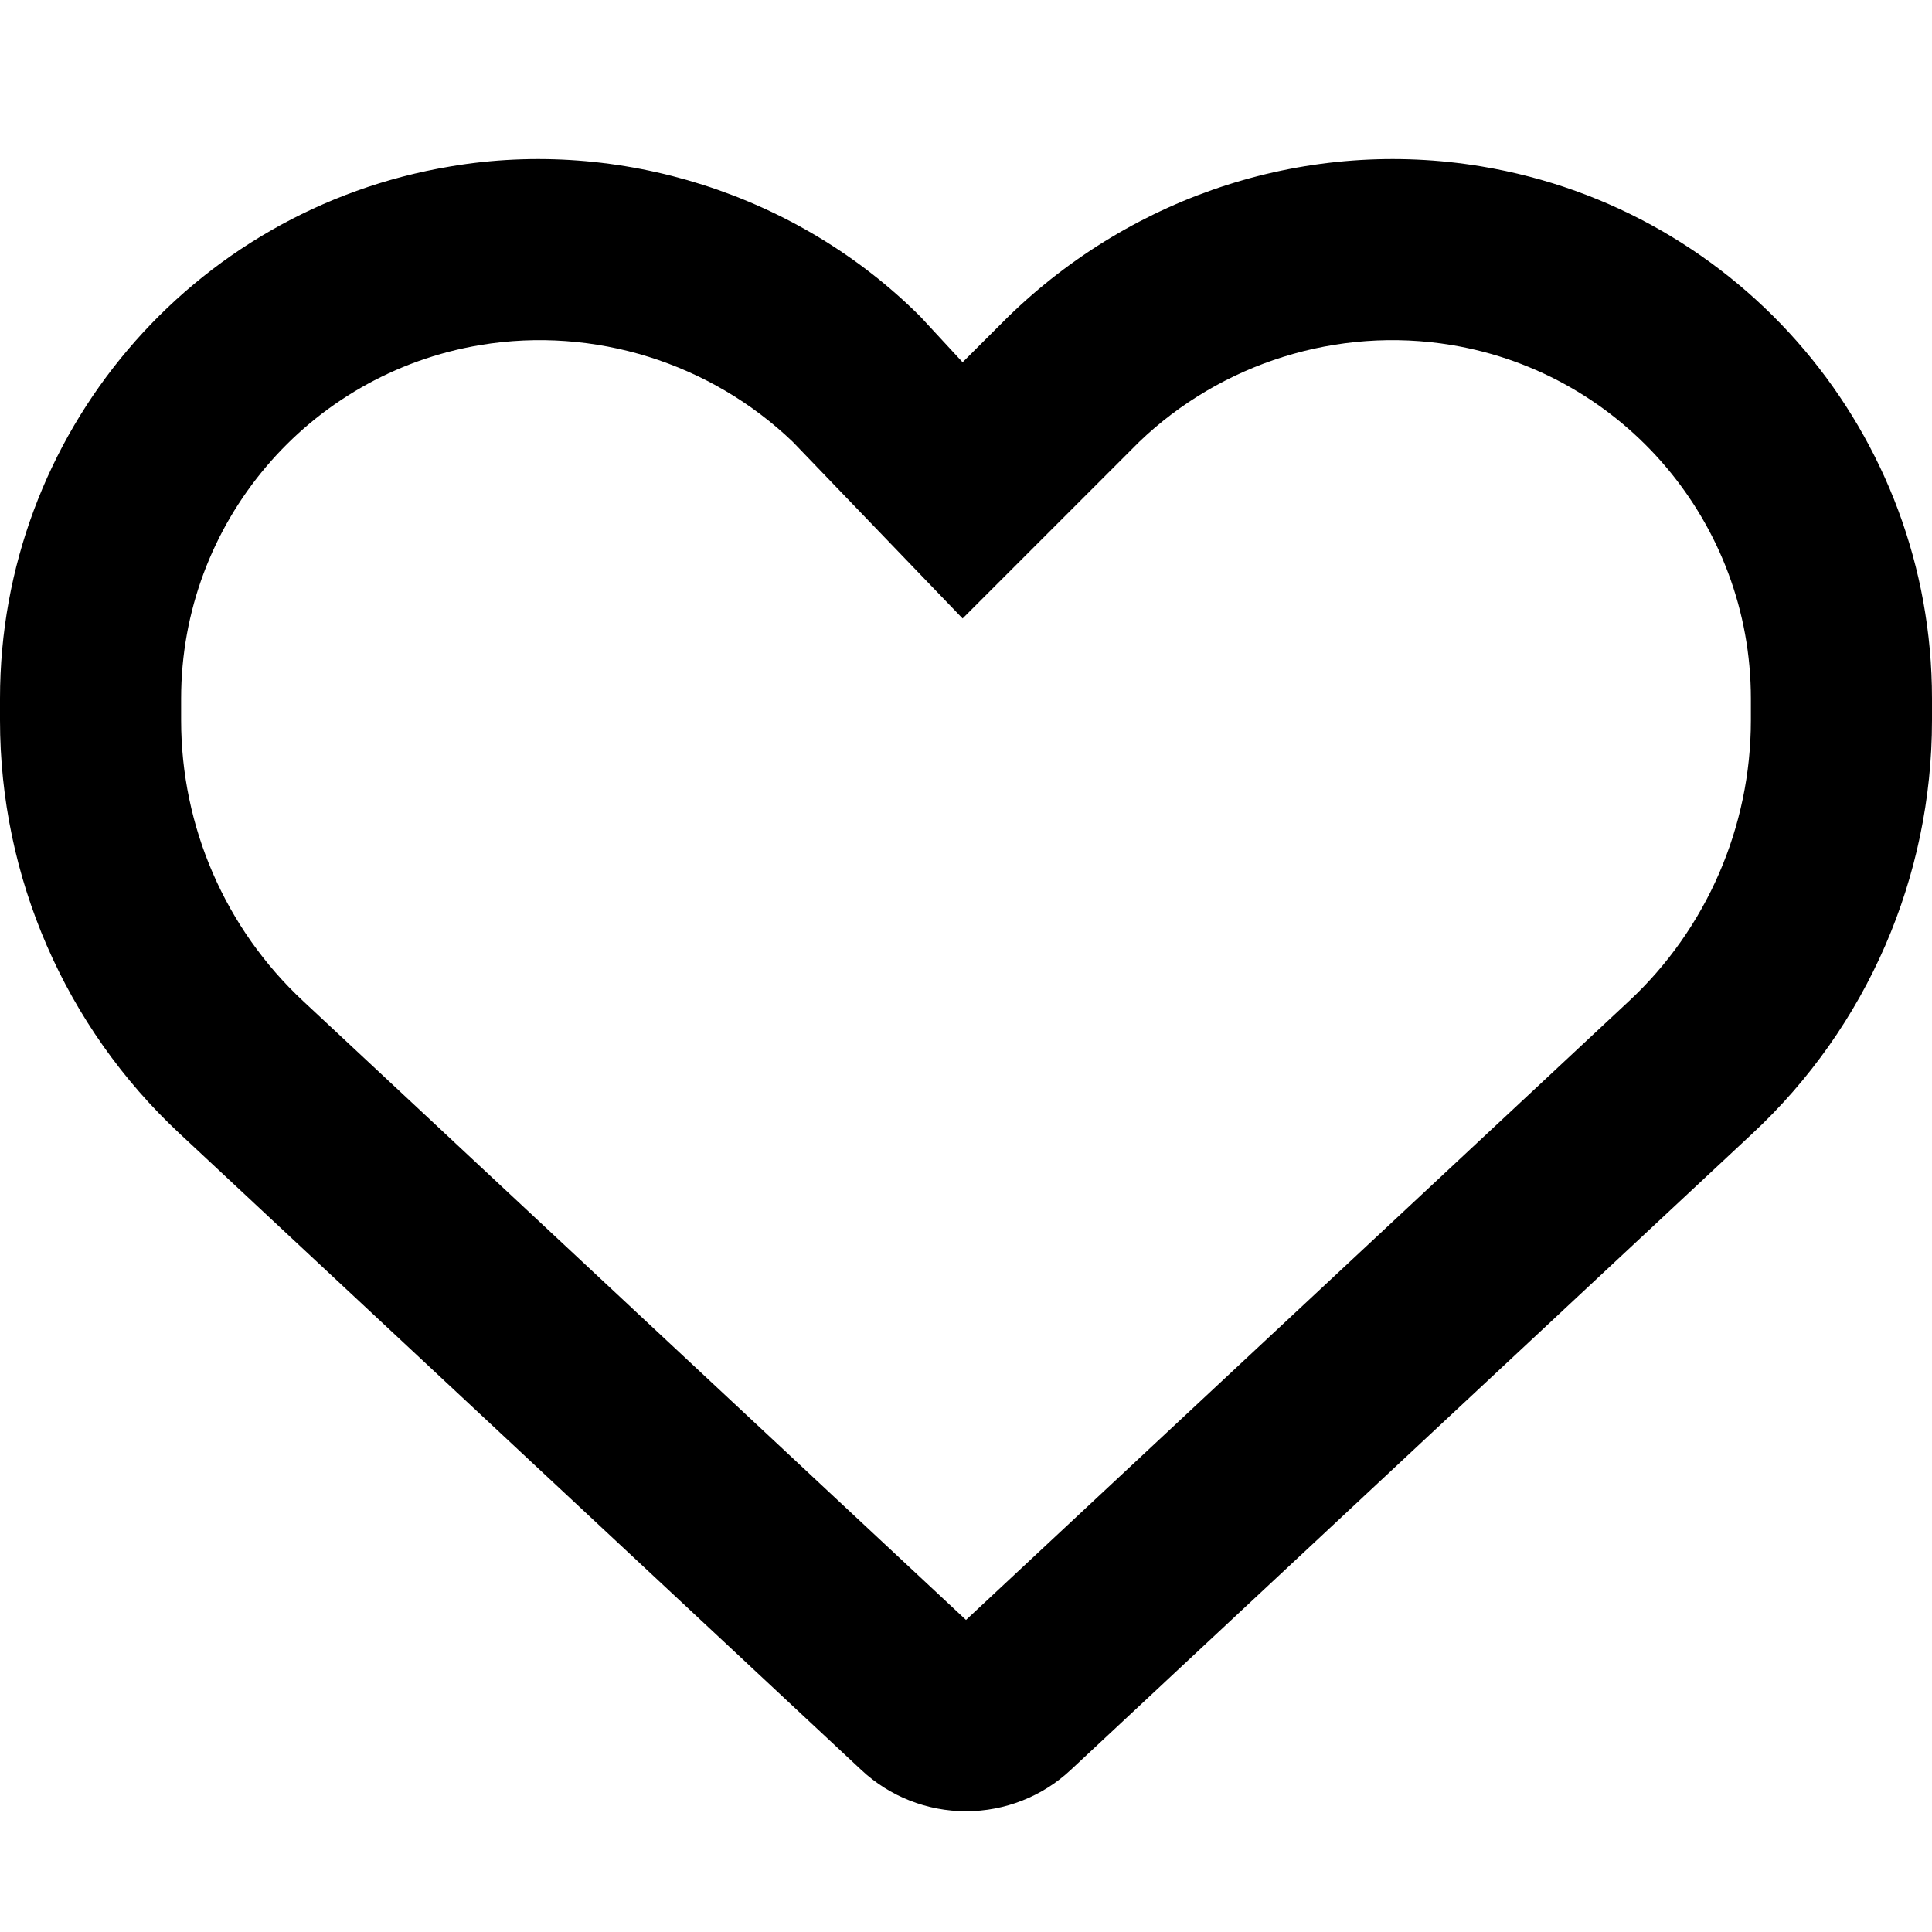
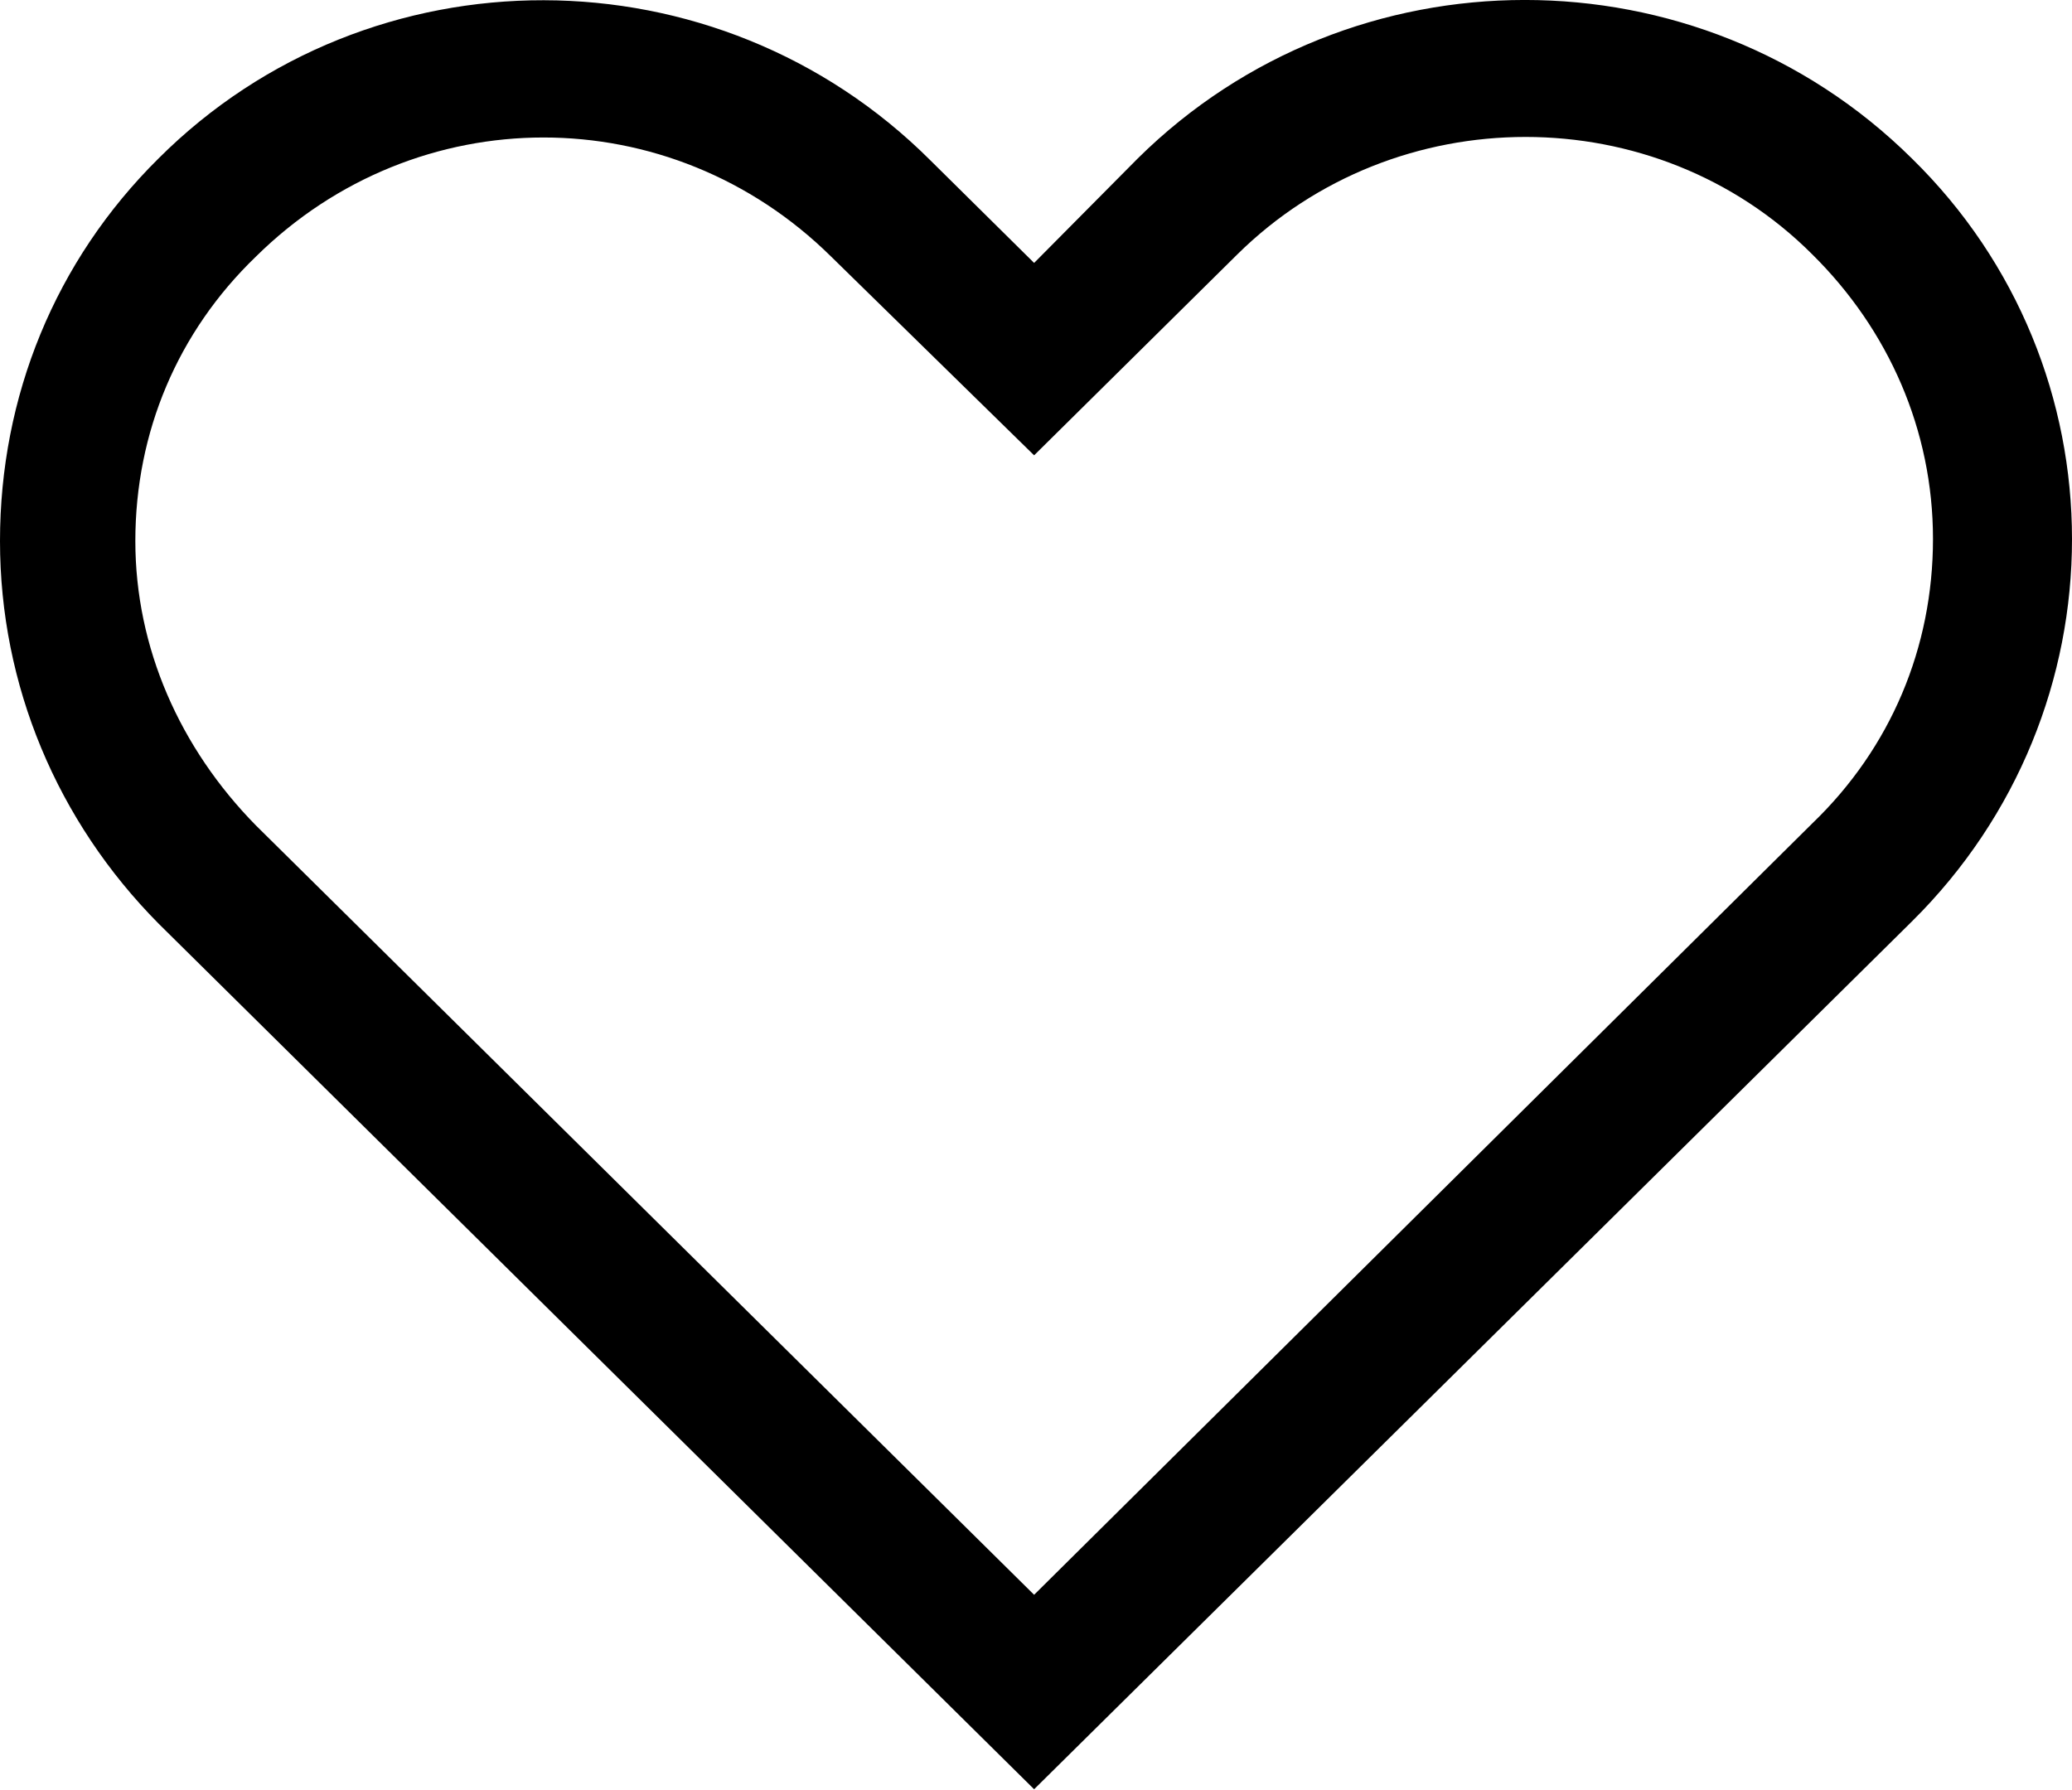
- <svg xmlns="http://www.w3.org/2000/svg" viewBox="0 0 512 512">
-   <path d="M244 84L255.1 96L267.1 84.02C300.6 51.37 347 36.51 392.6 44.1C461.5 55.58 512 115.2 512 185.1V190.9C512 232.4 494.8 272.1 464.4 300.4L283.7 469.1C276.2 476.1 266.3 480 256 480C245.7 480 235.8 476.1 228.3 469.1L47.59 300.4C17.23 272.1 0 232.4 0 190.9V185.1C0 115.2 50.52 55.58 119.4 44.1C164.1 36.51 211.4 51.37 244 84C243.1 84 244 84.01 244 84L244 84zM255.1 163.9L210.1 117.1C188.4 96.28 157.6 86.4 127.3 91.44C81.55 99.07 48 138.7 48 185.1V190.9C48 219.1 59.71 246.1 80.34 265.3L256 429.3L431.7 265.3C452.3 246.1 464 219.1 464 190.9V185.1C464 138.7 430.4 99.07 384.7 91.44C354.4 86.4 323.6 96.28 301.9 117.1L255.1 163.9z" />
+ <svg xmlns="http://www.w3.org/2000/svg" width="22" height="19" viewBox="0 0 22 19" fill="none">
+   <path d="M20.299 9.786C22.567 7.543 22.567 3.902 20.299 1.682C18.031 -0.561 14.349 -0.561 12.081 1.682L10.98 2.792L9.88 1.704C7.612 -0.561 3.93 -0.561 1.684 1.682C0.584 2.77 0 4.213 0 5.745C0 7.277 0.606 8.72 1.684 9.808L10.98 19L20.299 9.786ZM1.437 5.745C1.437 4.59 1.886 3.525 2.717 2.725C3.57 1.882 4.671 1.46 5.771 1.46C6.871 1.46 7.971 1.882 8.825 2.725L10.98 4.835L13.136 2.703C14.82 1.038 17.582 1.038 19.244 2.703C20.052 3.502 20.524 4.568 20.524 5.723C20.524 6.877 20.075 7.943 19.244 8.742L10.98 16.935L2.717 8.765C1.909 7.943 1.437 6.877 1.437 5.745Z" fill="black" />
</svg>
